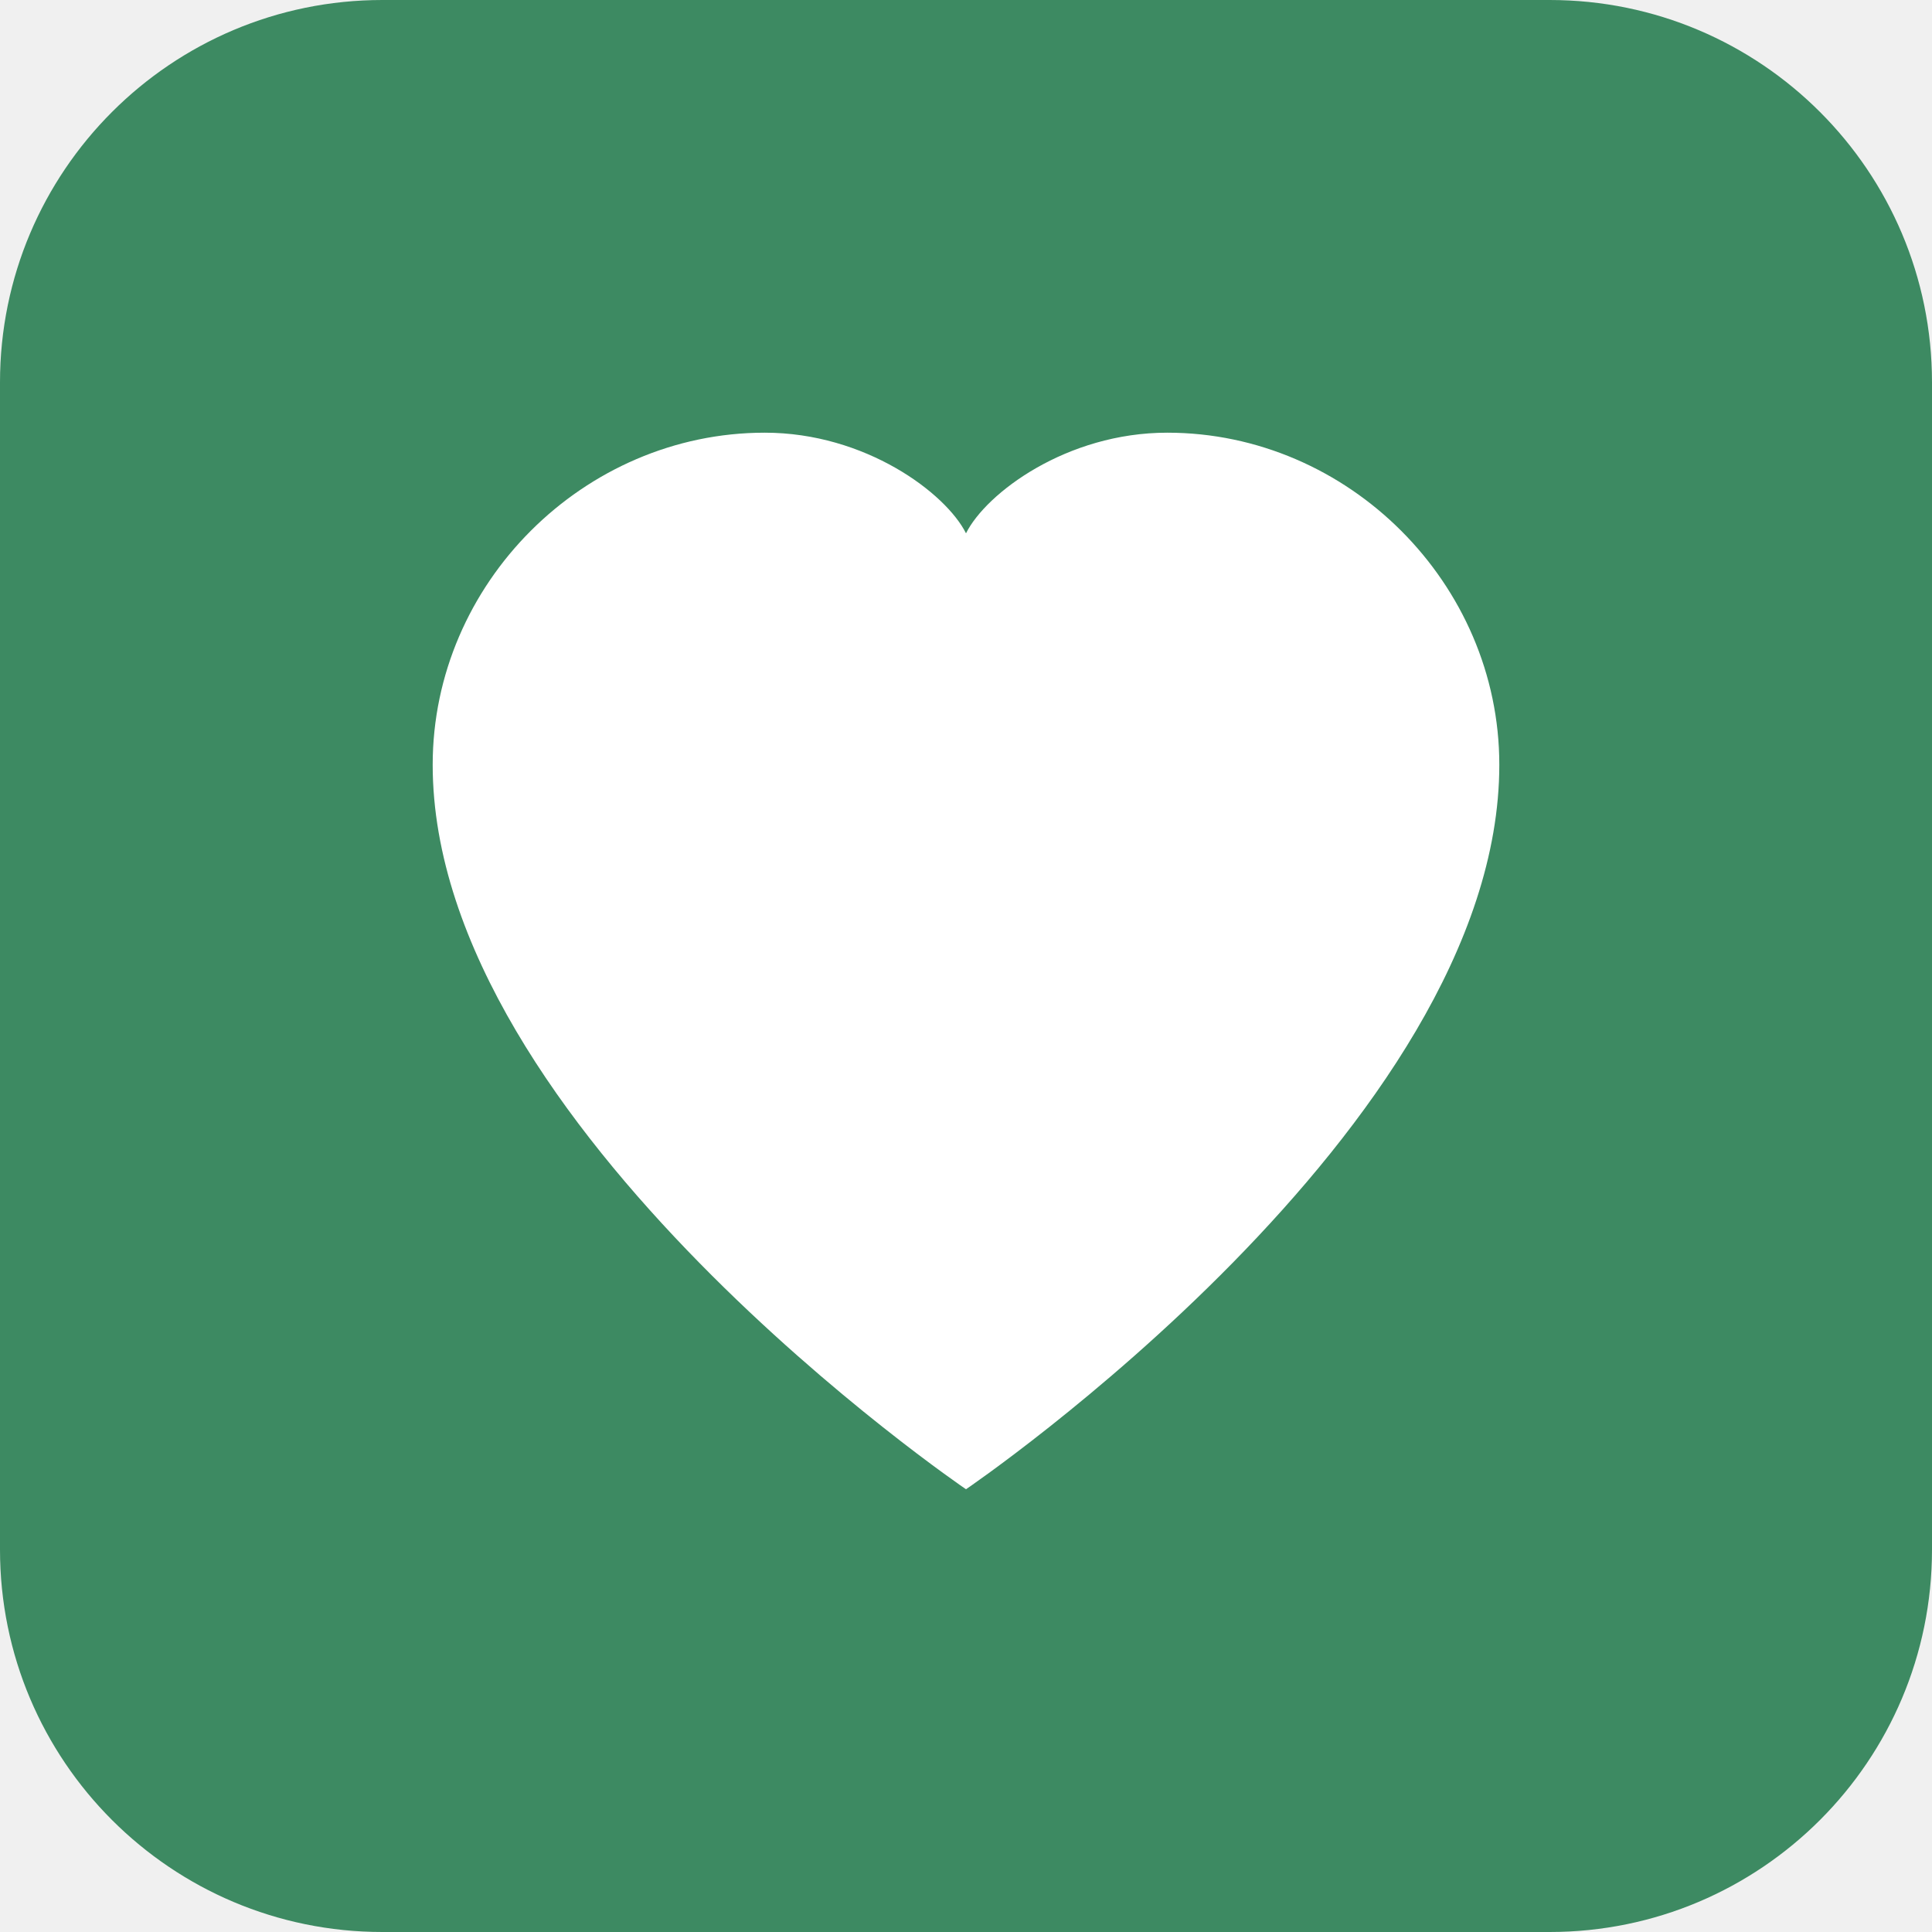
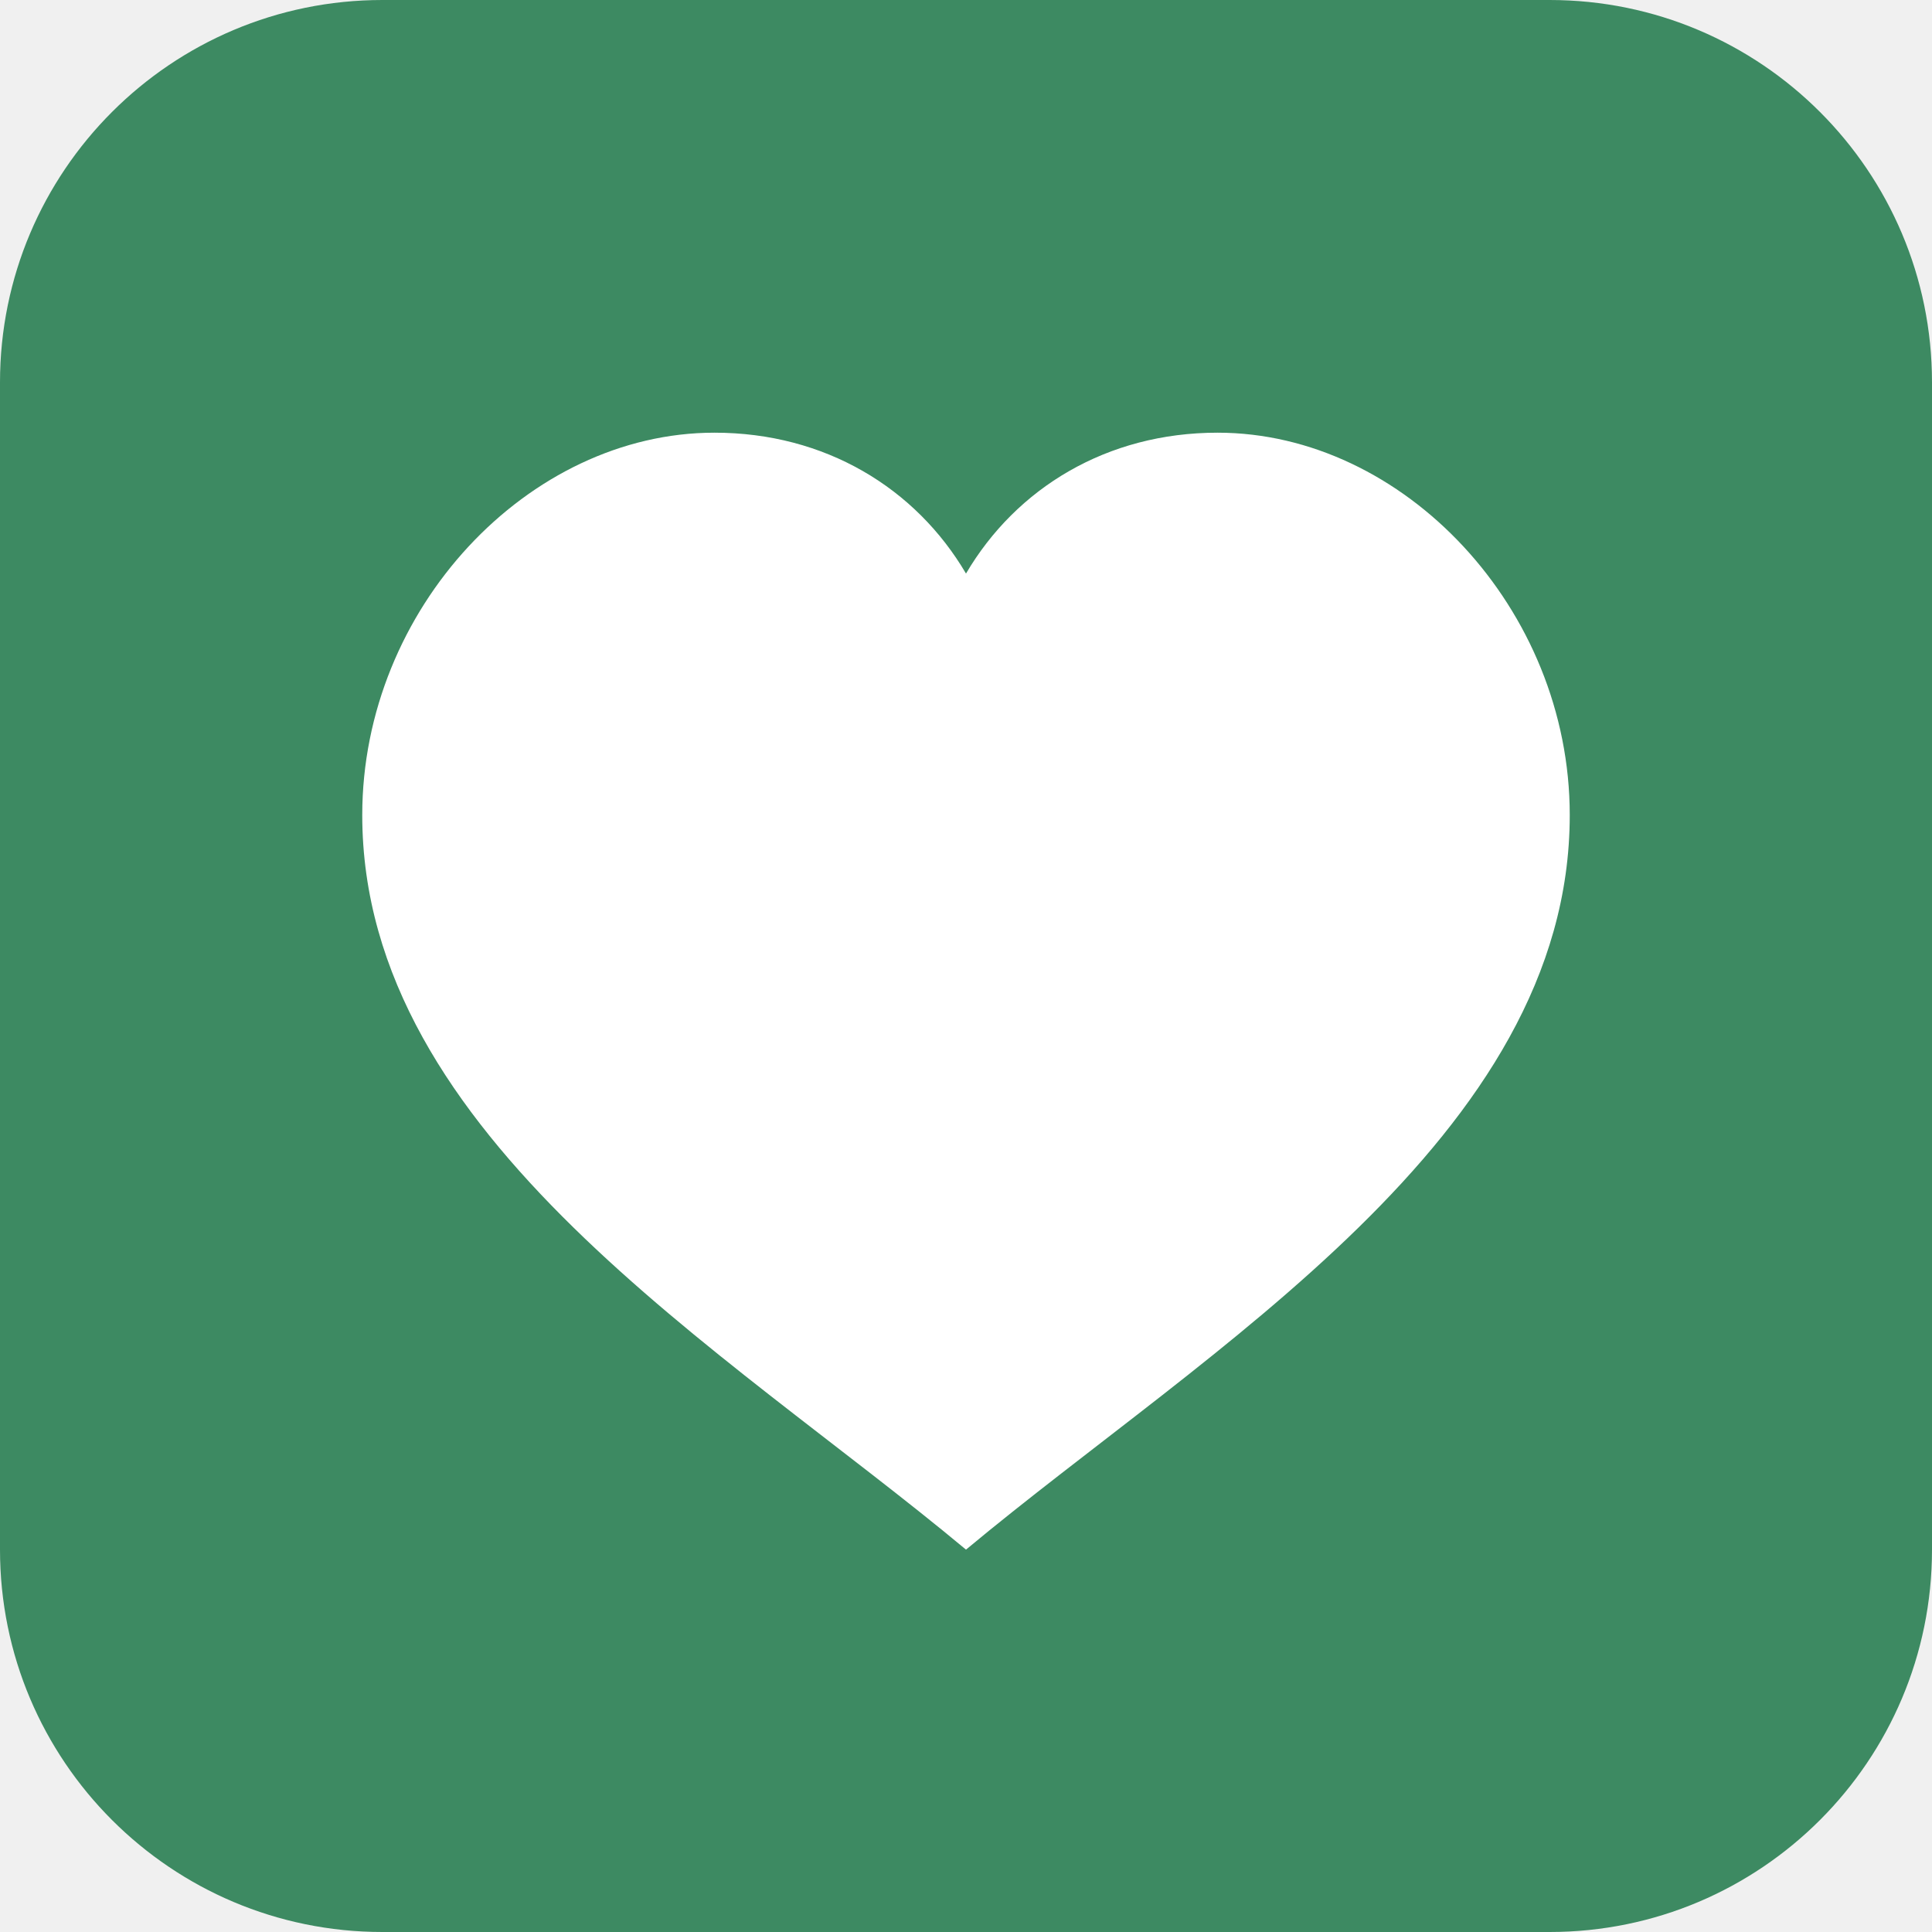
<svg xmlns="http://www.w3.org/2000/svg" viewBox="0 0 192 192" width="192" height="192">
  <rect width="192" height="192" rx="38" fill="#3D8A62" />
-   <path d="M96 148 C96 148 43 112 43 76 C43 58 58 43 76 43 C86 43 94 49 96 53 C98 49 106 43 116 43 C134 43 149 58 149 76 C149 112 96 148 96 148Z" fill="white" />
+   <path d="M96,154     C72,134 36,113 36,81     C36,60.5 52.5,43 71,43     C82,43 91,48.5 96,57     C101,48.5 110,43 121,43     C139.5,43 156,60.5 156,81     C156,113 120,134 96,154 Z" fill="white" />
</svg>
